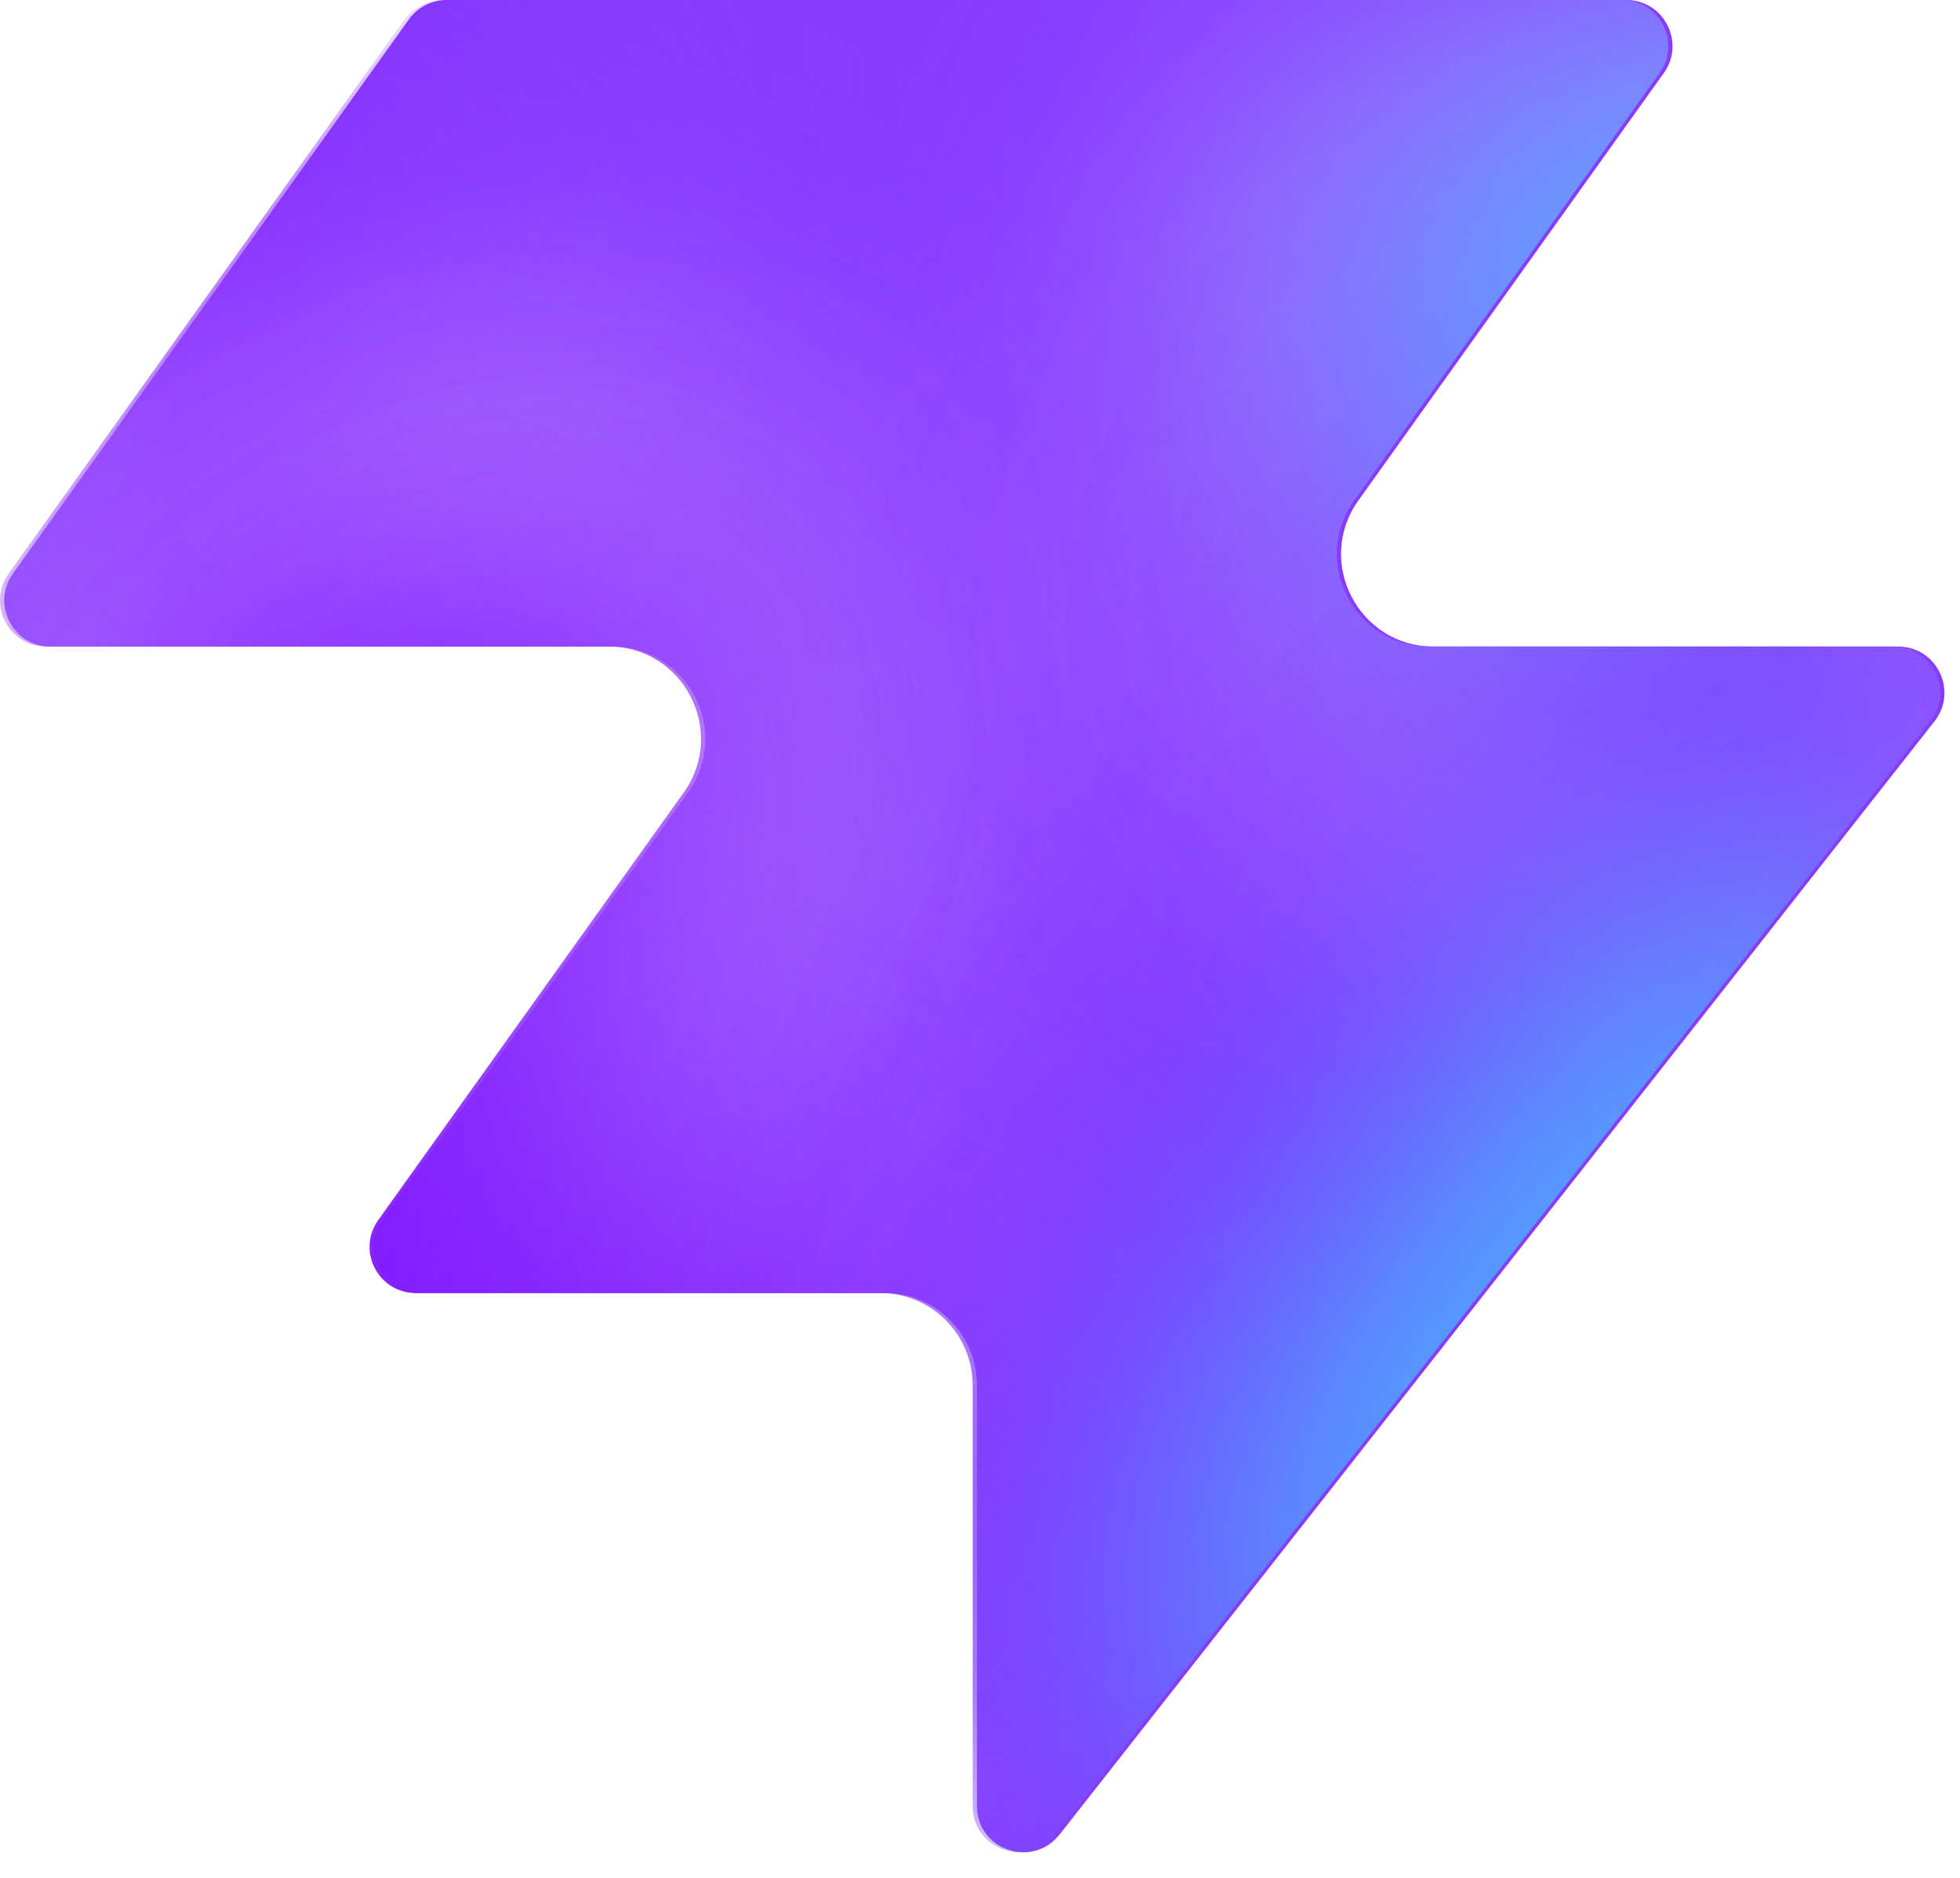
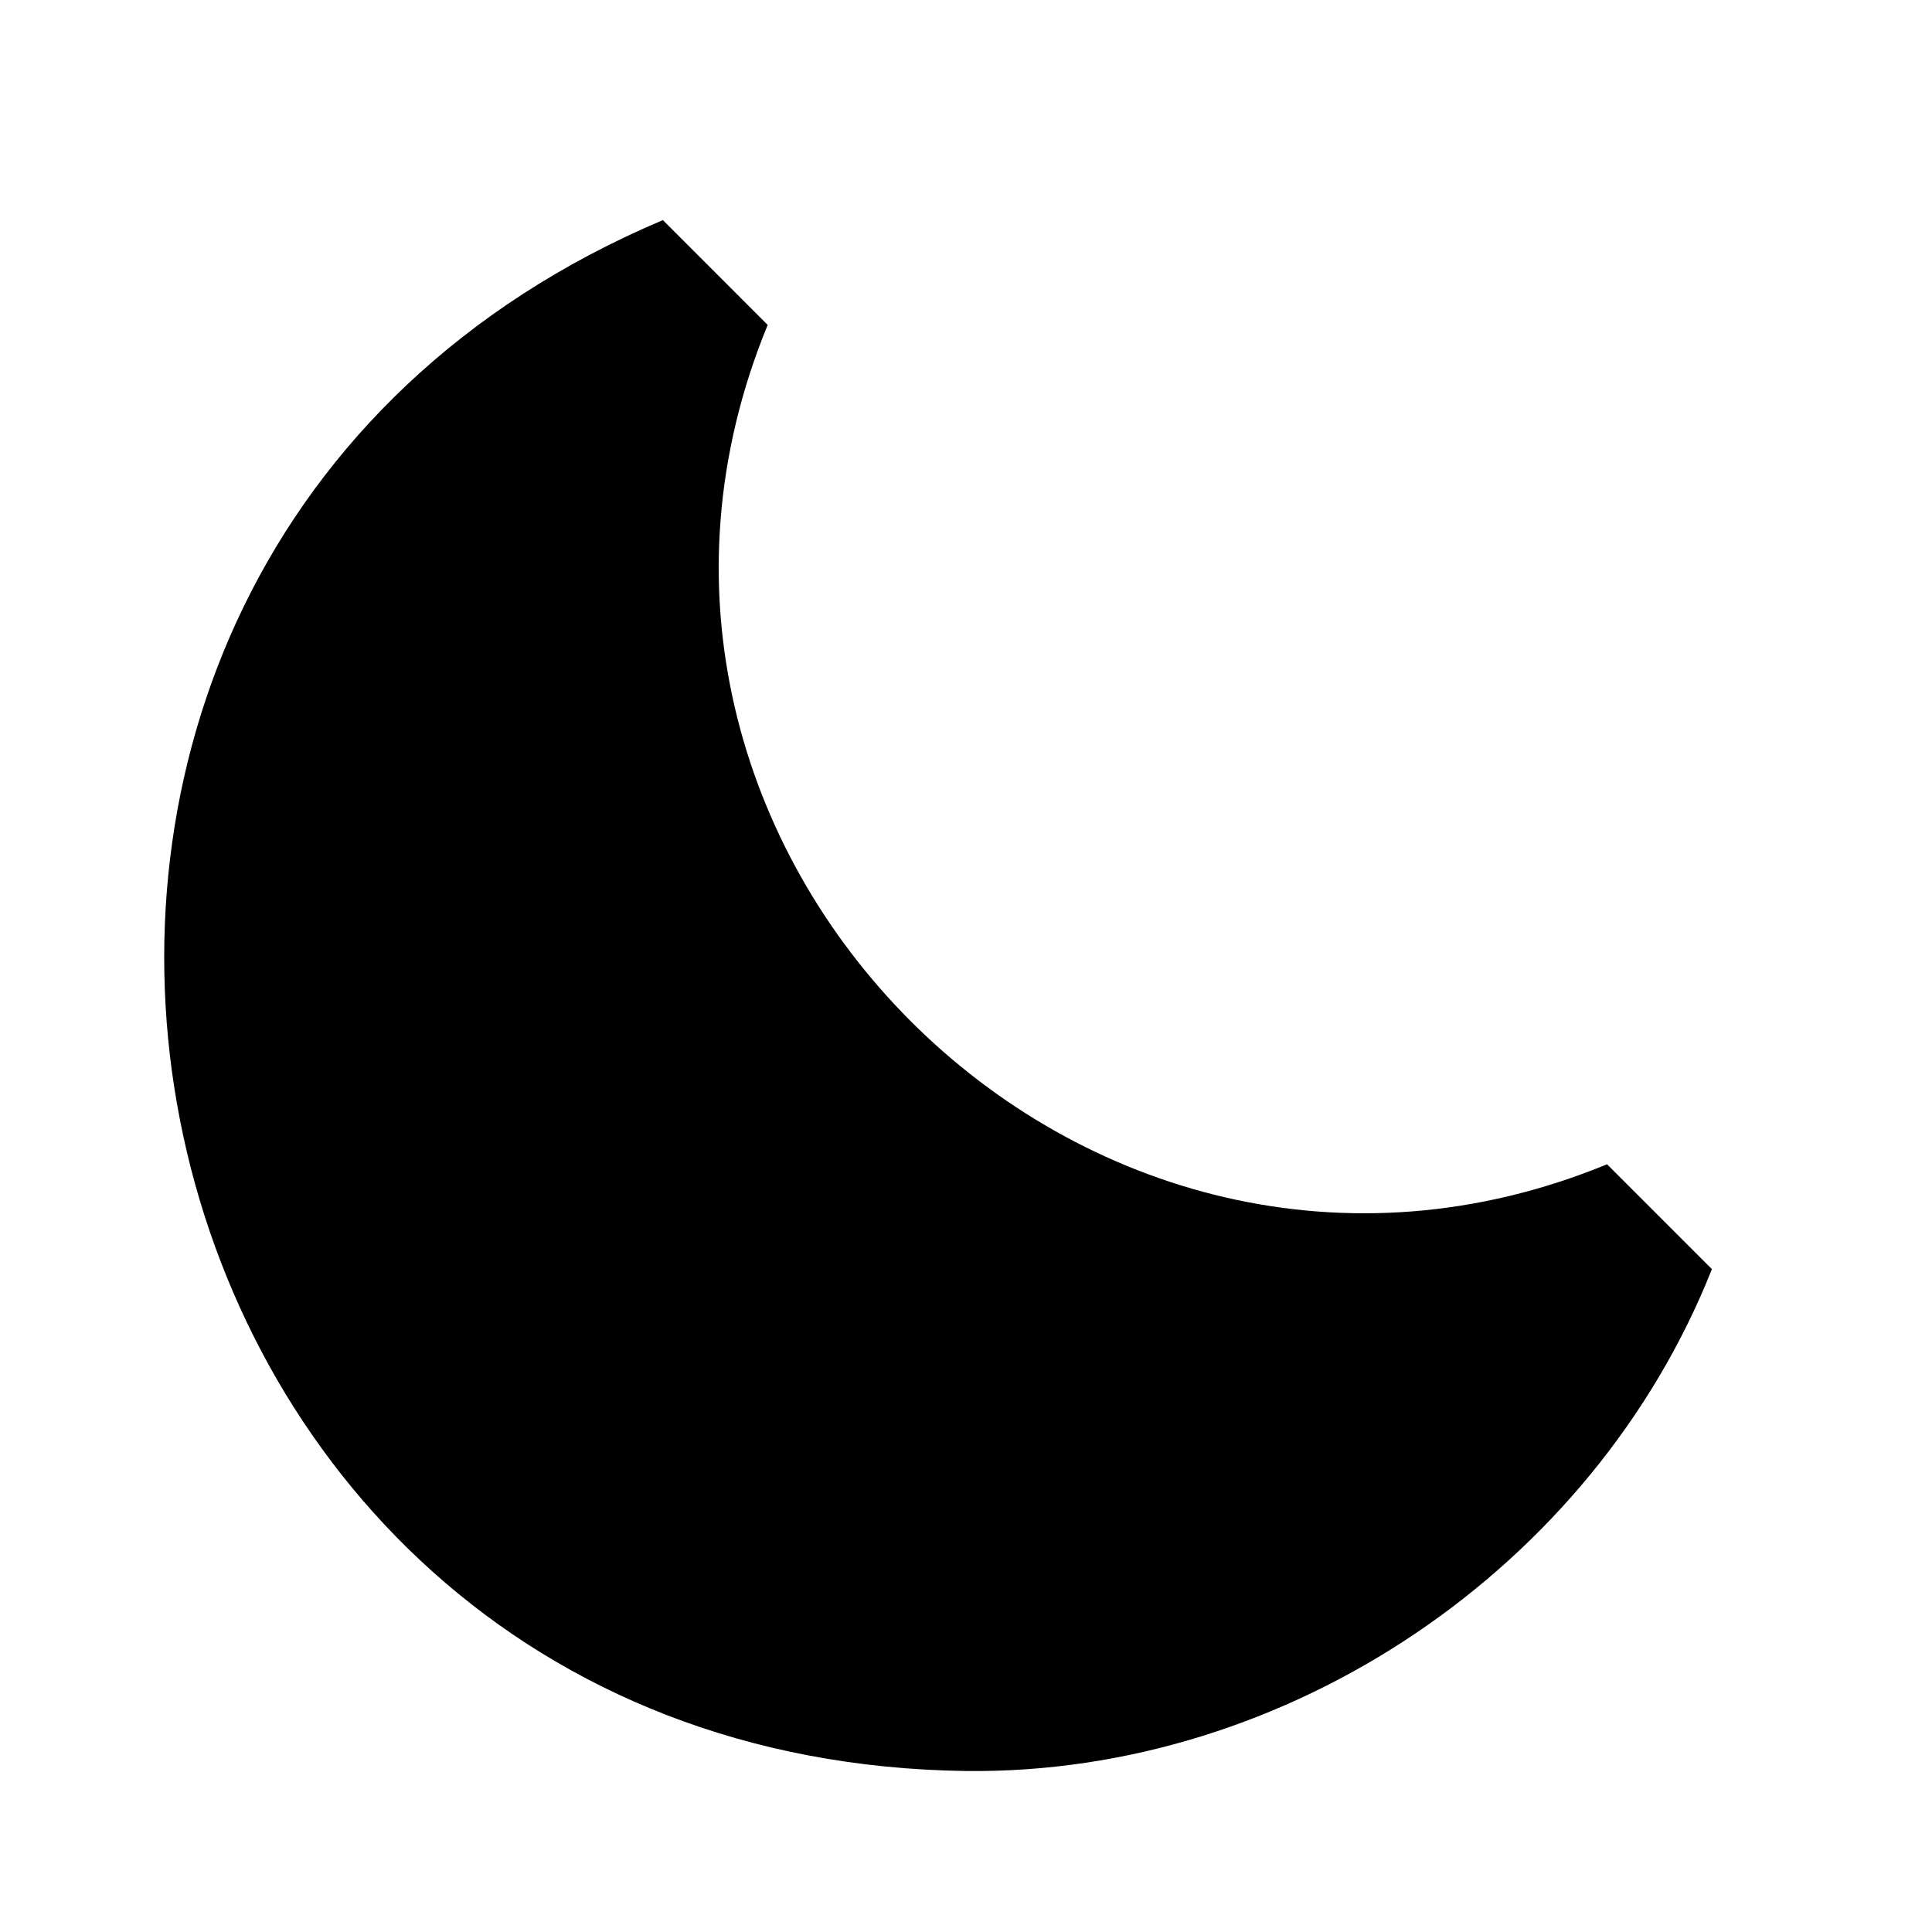
- <svg xmlns="http://www.w3.org/2000/svg" width="48" height="46" fill="none" viewBox="0 0 48 46">
-   <path fill="#863bff" d="M25.946 44.938c-.664.845-2.021.375-2.021-.698V33.937a2.26 2.26 0 0 0-2.262-2.262H10.287c-.92 0-1.456-1.04-.92-1.788l7.48-10.471c1.07-1.497 0-3.578-1.842-3.578H1.237c-.92 0-1.456-1.04-.92-1.788L10.013.474c.214-.297.556-.474.92-.474h28.894c.92 0 1.456 1.04.92 1.788l-7.48 10.471c-1.07 1.498 0 3.579 1.842 3.579h11.377c.943 0 1.473 1.088.89 1.83L25.947 44.94z" style="fill:#863bff;fill:color(display-p3 .525 .23 1);fill-opacity:1" />
-   <mask id="a" width="48" height="46" x="0" y="0" maskUnits="userSpaceOnUse" style="mask-type:alpha">
-     <path fill="#000" d="M25.842 44.938c-.664.844-2.021.375-2.021-.698V33.937a2.26 2.26 0 0 0-2.262-2.262H10.183c-.92 0-1.456-1.04-.92-1.788l7.48-10.471c1.07-1.498 0-3.579-1.842-3.579H1.133c-.92 0-1.456-1.04-.92-1.787L9.91.473c.214-.297.556-.474.92-.474h28.894c.92 0 1.456 1.04.92 1.788l-7.48 10.471c-1.07 1.498 0 3.578 1.842 3.578h11.377c.943 0 1.473 1.088.89 1.832L25.843 44.94z" style="fill:#000;fill-opacity:1" />
-   </mask>
-   <g mask="url(#a)">
-     <g filter="url(#b)">
-       <ellipse cx="5.508" cy="14.704" fill="#ede6ff" rx="5.508" ry="14.704" style="fill:#ede6ff;fill:color(display-p3 .927 .903 1);fill-opacity:1" transform="matrix(.00324 1 1 -.00324 -4.47 31.516)" />
-     </g>
-     <g filter="url(#c)">
-       <ellipse cx="10.399" cy="29.851" fill="#ede6ff" rx="10.399" ry="29.851" style="fill:#ede6ff;fill:color(display-p3 .927 .903 1);fill-opacity:1" transform="matrix(.00324 1 1 -.00324 -39.328 7.883)" />
-     </g>
-     <g filter="url(#d)">
-       <ellipse cx="5.508" cy="30.487" fill="#7e14ff" rx="5.508" ry="30.487" style="fill:#7e14ff;fill:color(display-p3 .492 .077 1);fill-opacity:1" transform="rotate(89.814 -25.913 -14.639)scale(1 -1)" />
-     </g>
-     <g filter="url(#e)">
-       <ellipse cx="5.508" cy="30.599" fill="#7e14ff" rx="5.508" ry="30.599" style="fill:#7e14ff;fill:color(display-p3 .492 .077 1);fill-opacity:1" transform="rotate(89.814 -32.644 -3.334)scale(1 -1)" />
-     </g>
-     <g filter="url(#f)">
-       <ellipse cx="5.508" cy="30.599" fill="#7e14ff" rx="5.508" ry="30.599" style="fill:#7e14ff;fill:color(display-p3 .492 .077 1);fill-opacity:1" transform="matrix(.00324 1 1 -.00324 -34.34 30.47)" />
-     </g>
-     <g filter="url(#g)">
-       <ellipse cx="14.072" cy="22.078" fill="#ede6ff" rx="14.072" ry="22.078" style="fill:#ede6ff;fill:color(display-p3 .927 .903 1);fill-opacity:1" transform="rotate(93.35 24.506 48.493)scale(-1 1)" />
-     </g>
-     <g filter="url(#h)">
-       <ellipse cx="3.47" cy="21.501" fill="#7e14ff" rx="3.47" ry="21.501" style="fill:#7e14ff;fill:color(display-p3 .492 .077 1);fill-opacity:1" transform="rotate(89.009 28.708 47.59)scale(-1 1)" />
-     </g>
-     <g filter="url(#i)">
-       <ellipse cx="3.47" cy="21.501" fill="#7e14ff" rx="3.47" ry="21.501" style="fill:#7e14ff;fill:color(display-p3 .492 .077 1);fill-opacity:1" transform="rotate(89.009 28.708 47.59)scale(-1 1)" />
-     </g>
-     <g filter="url(#j)">
-       <ellipse cx=".387" cy="8.972" fill="#7e14ff" rx="4.407" ry="29.108" style="fill:#7e14ff;fill:color(display-p3 .492 .077 1);fill-opacity:1" transform="rotate(39.51 .387 8.972)" />
-     </g>
-     <g filter="url(#k)">
-       <ellipse cx="47.523" cy="-6.092" fill="#7e14ff" rx="4.407" ry="29.108" style="fill:#7e14ff;fill:color(display-p3 .492 .077 1);fill-opacity:1" transform="rotate(37.892 47.523 -6.092)" />
-     </g>
-     <g filter="url(#l)">
-       <ellipse cx="41.412" cy="6.333" fill="#47bfff" rx="5.971" ry="9.665" style="fill:#47bfff;fill:color(display-p3 .28 .748 1);fill-opacity:1" transform="rotate(37.892 41.412 6.333)" />
-     </g>
-     <g filter="url(#m)">
-       <ellipse cx="-1.879" cy="38.332" fill="#7e14ff" rx="4.407" ry="29.108" style="fill:#7e14ff;fill:color(display-p3 .492 .077 1);fill-opacity:1" transform="rotate(37.892 -1.88 38.332)" />
-     </g>
-     <g filter="url(#n)">
-       <ellipse cx="-1.879" cy="38.332" fill="#7e14ff" rx="4.407" ry="29.108" style="fill:#7e14ff;fill:color(display-p3 .492 .077 1);fill-opacity:1" transform="rotate(37.892 -1.88 38.332)" />
-     </g>
-     <g filter="url(#o)">
-       <ellipse cx="35.651" cy="29.907" fill="#7e14ff" rx="4.407" ry="29.108" style="fill:#7e14ff;fill:color(display-p3 .492 .077 1);fill-opacity:1" transform="rotate(37.892 35.651 29.907)" />
-     </g>
-     <g filter="url(#p)">
-       <ellipse cx="38.418" cy="32.4" fill="#47bfff" rx="5.971" ry="15.297" style="fill:#47bfff;fill:color(display-p3 .28 .748 1);fill-opacity:1" transform="rotate(37.892 38.418 32.4)" />
-     </g>
+ <svg xmlns="http://www.w3.org/2000/svg" width="800px" height="800px" viewBox="0 0 48 48">
+   <path d="M0 0h48v48H0z" fill="none" />
+   <g id="Shopicon">
+     <path d="M24,44c8.002,0.093,15.587-5.043,18.532-12.469l-2.605-2.605C26.94,34.271,13.732,21.053,19.073,8.073l-2.604-2.605   C-3.688,14,2.123,43.714,24,44z" />
  </g>
-   <defs>
-     <filter id="b" width="60.045" height="41.654" x="-19.77" y="16.149" color-interpolation-filters="sRGB" filterUnits="userSpaceOnUse">
-       <feFlood flood-opacity="0" result="BackgroundImageFix" />
-       <feBlend in="SourceGraphic" in2="BackgroundImageFix" result="shape" />
-       <feGaussianBlur result="effect1_foregroundBlur_2002_17158" stdDeviation="7.659" />
-     </filter>
-     <filter id="c" width="90.34" height="51.437" x="-54.613" y="-7.533" color-interpolation-filters="sRGB" filterUnits="userSpaceOnUse">
-       <feFlood flood-opacity="0" result="BackgroundImageFix" />
-       <feBlend in="SourceGraphic" in2="BackgroundImageFix" result="shape" />
-       <feGaussianBlur result="effect1_foregroundBlur_2002_17158" stdDeviation="7.659" />
-     </filter>
-     <filter id="d" width="79.355" height="29.4" x="-49.64" y="2.03" color-interpolation-filters="sRGB" filterUnits="userSpaceOnUse">
-       <feFlood flood-opacity="0" result="BackgroundImageFix" />
-       <feBlend in="SourceGraphic" in2="BackgroundImageFix" result="shape" />
-       <feGaussianBlur result="effect1_foregroundBlur_2002_17158" stdDeviation="4.596" />
-     </filter>
-     <filter id="e" width="79.579" height="29.4" x="-45.045" y="20.029" color-interpolation-filters="sRGB" filterUnits="userSpaceOnUse">
-       <feFlood flood-opacity="0" result="BackgroundImageFix" />
-       <feBlend in="SourceGraphic" in2="BackgroundImageFix" result="shape" />
-       <feGaussianBlur result="effect1_foregroundBlur_2002_17158" stdDeviation="4.596" />
-     </filter>
-     <filter id="f" width="79.579" height="29.4" x="-43.513" y="21.178" color-interpolation-filters="sRGB" filterUnits="userSpaceOnUse">
-       <feFlood flood-opacity="0" result="BackgroundImageFix" />
-       <feBlend in="SourceGraphic" in2="BackgroundImageFix" result="shape" />
-       <feGaussianBlur result="effect1_foregroundBlur_2002_17158" stdDeviation="4.596" />
-     </filter>
-     <filter id="g" width="74.749" height="58.852" x="15.756" y="-17.901" color-interpolation-filters="sRGB" filterUnits="userSpaceOnUse">
-       <feFlood flood-opacity="0" result="BackgroundImageFix" />
-       <feBlend in="SourceGraphic" in2="BackgroundImageFix" result="shape" />
-       <feGaussianBlur result="effect1_foregroundBlur_2002_17158" stdDeviation="7.659" />
-     </filter>
-     <filter id="h" width="61.377" height="25.362" x="23.548" y="2.284" color-interpolation-filters="sRGB" filterUnits="userSpaceOnUse">
-       <feFlood flood-opacity="0" result="BackgroundImageFix" />
-       <feBlend in="SourceGraphic" in2="BackgroundImageFix" result="shape" />
-       <feGaussianBlur result="effect1_foregroundBlur_2002_17158" stdDeviation="4.596" />
-     </filter>
-     <filter id="i" width="61.377" height="25.362" x="23.548" y="2.284" color-interpolation-filters="sRGB" filterUnits="userSpaceOnUse">
-       <feFlood flood-opacity="0" result="BackgroundImageFix" />
-       <feBlend in="SourceGraphic" in2="BackgroundImageFix" result="shape" />
-       <feGaussianBlur result="effect1_foregroundBlur_2002_17158" stdDeviation="4.596" />
-     </filter>
-     <filter id="j" width="56.045" height="63.649" x="-27.636" y="-22.853" color-interpolation-filters="sRGB" filterUnits="userSpaceOnUse">
-       <feFlood flood-opacity="0" result="BackgroundImageFix" />
-       <feBlend in="SourceGraphic" in2="BackgroundImageFix" result="shape" />
-       <feGaussianBlur result="effect1_foregroundBlur_2002_17158" stdDeviation="4.596" />
-     </filter>
-     <filter id="k" width="54.814" height="64.646" x="20.116" y="-38.415" color-interpolation-filters="sRGB" filterUnits="userSpaceOnUse">
-       <feFlood flood-opacity="0" result="BackgroundImageFix" />
-       <feBlend in="SourceGraphic" in2="BackgroundImageFix" result="shape" />
-       <feGaussianBlur result="effect1_foregroundBlur_2002_17158" stdDeviation="4.596" />
-     </filter>
-     <filter id="l" width="33.541" height="35.313" x="24.641" y="-11.323" color-interpolation-filters="sRGB" filterUnits="userSpaceOnUse">
-       <feFlood flood-opacity="0" result="BackgroundImageFix" />
-       <feBlend in="SourceGraphic" in2="BackgroundImageFix" result="shape" />
-       <feGaussianBlur result="effect1_foregroundBlur_2002_17158" stdDeviation="4.596" />
-     </filter>
-     <filter id="m" width="54.814" height="64.646" x="-29.286" y="6.009" color-interpolation-filters="sRGB" filterUnits="userSpaceOnUse">
-       <feFlood flood-opacity="0" result="BackgroundImageFix" />
-       <feBlend in="SourceGraphic" in2="BackgroundImageFix" result="shape" />
-       <feGaussianBlur result="effect1_foregroundBlur_2002_17158" stdDeviation="4.596" />
-     </filter>
-     <filter id="n" width="54.814" height="64.646" x="-29.286" y="6.009" color-interpolation-filters="sRGB" filterUnits="userSpaceOnUse">
-       <feFlood flood-opacity="0" result="BackgroundImageFix" />
-       <feBlend in="SourceGraphic" in2="BackgroundImageFix" result="shape" />
-       <feGaussianBlur result="effect1_foregroundBlur_2002_17158" stdDeviation="4.596" />
-     </filter>
-     <filter id="o" width="54.814" height="64.646" x="8.244" y="-2.416" color-interpolation-filters="sRGB" filterUnits="userSpaceOnUse">
-       <feFlood flood-opacity="0" result="BackgroundImageFix" />
-       <feBlend in="SourceGraphic" in2="BackgroundImageFix" result="shape" />
-       <feGaussianBlur result="effect1_foregroundBlur_2002_17158" stdDeviation="4.596" />
-     </filter>
-     <filter id="p" width="39.409" height="43.623" x="18.713" y="10.588" color-interpolation-filters="sRGB" filterUnits="userSpaceOnUse">
-       <feFlood flood-opacity="0" result="BackgroundImageFix" />
-       <feBlend in="SourceGraphic" in2="BackgroundImageFix" result="shape" />
-       <feGaussianBlur result="effect1_foregroundBlur_2002_17158" stdDeviation="4.596" />
-     </filter>
-   </defs>
</svg>
